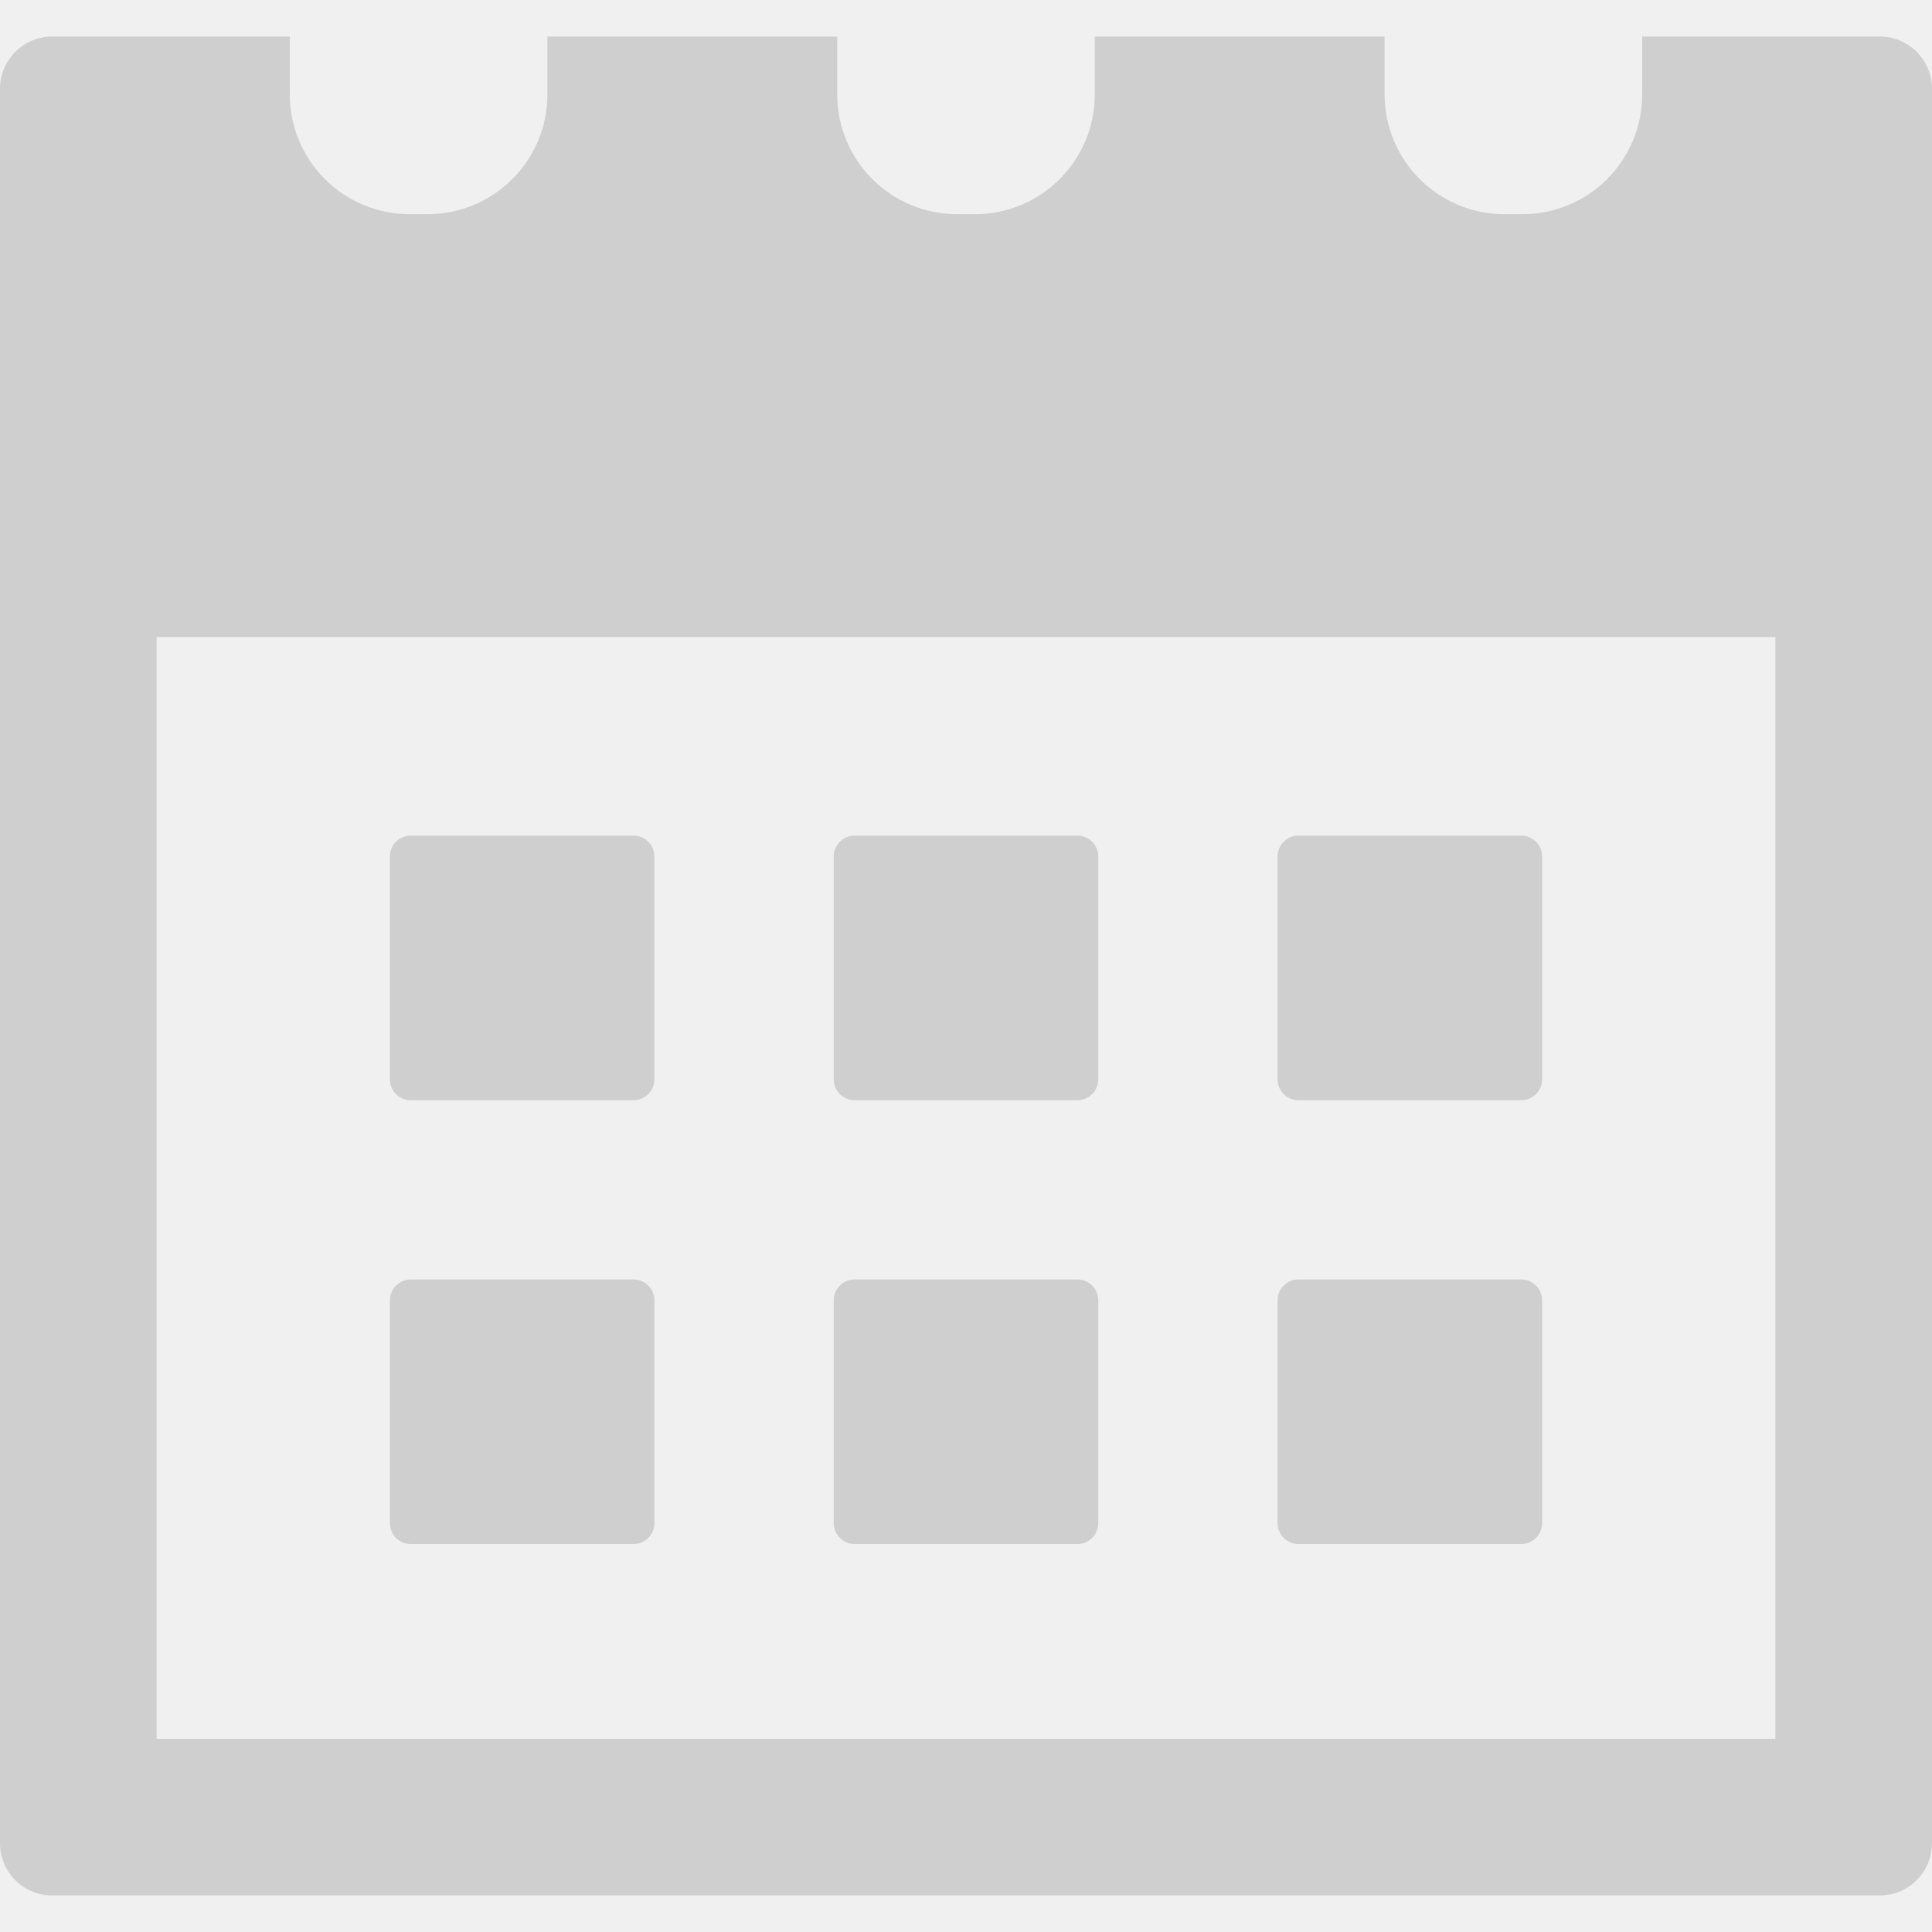
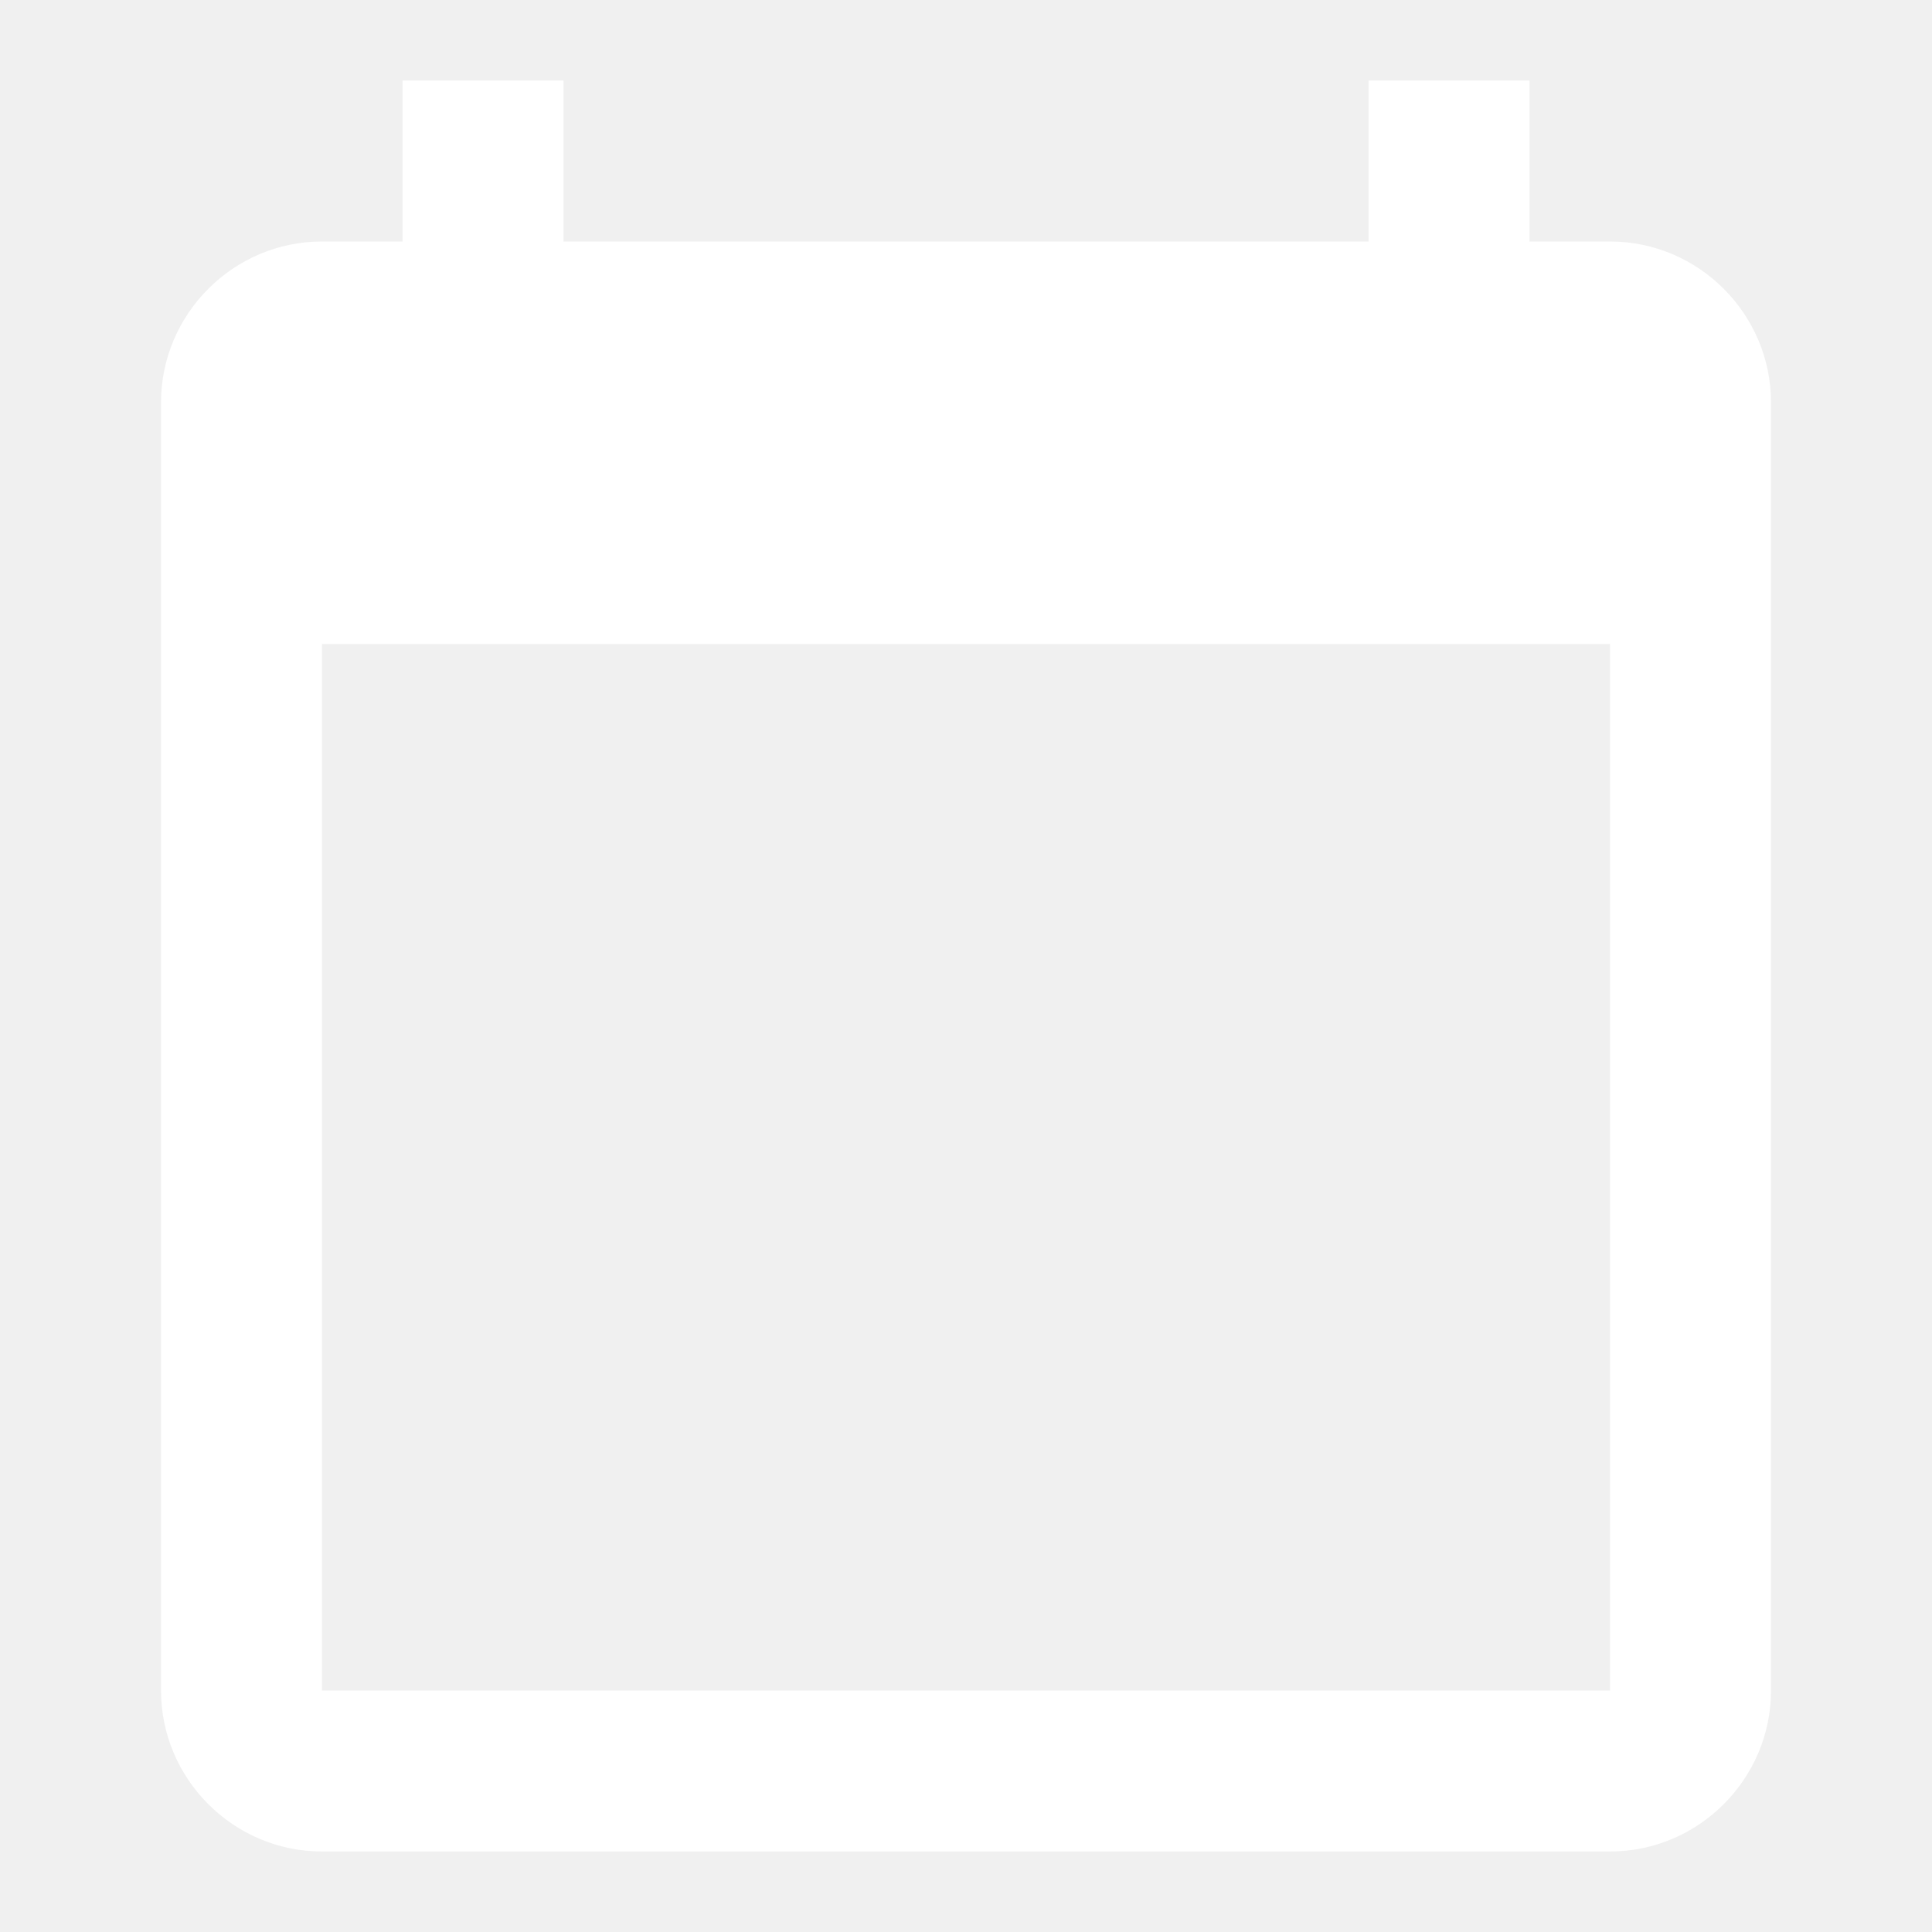
- <svg xmlns="http://www.w3.org/2000/svg" fill="#CFCFCF" height="800px" width="800px" version="1.1" id="Capa_1" viewBox="0 0 300 300" xml:space="preserve">
-   <g>
-     <g>
-       <path d="M63.784,170.838h34.595c1.792,0,3.241-1.452,3.241-3.244V133c0-1.792-1.449-3.244-3.241-3.244H63.784    c-1.792,0-3.242,1.452-3.242,3.244v34.594C60.542,169.386,61.992,170.838,63.784,170.838z" />
-     </g>
-     <g>
-       <path d="M132.7,170.838h34.601c1.785,0,3.241-1.452,3.241-3.244V133c0-1.792-1.456-3.244-3.241-3.244H132.7    c-1.787,0-3.242,1.452-3.242,3.244v34.594C129.458,169.386,130.913,170.838,132.7,170.838z" />
-     </g>
-     <g>
-       <path d="M201.621,170.838h34.595c1.792,0,3.241-1.452,3.241-3.244V133c0-1.792-1.449-3.244-3.241-3.244h-34.595    c-1.792,0-3.241,1.452-3.241,3.244v34.594C198.38,169.386,199.829,170.838,201.621,170.838z" />
-     </g>
-     <g>
-       <path d="M63.784,239.757h34.595c1.792,0,3.241-1.453,3.241-3.245v-34.593c0-1.792-1.449-3.245-3.241-3.245H63.784    c-1.792,0-3.242,1.453-3.242,3.245v34.593C60.542,238.304,61.992,239.757,63.784,239.757z" />
-     </g>
-     <g>
-       <path d="M132.7,239.757h34.601c1.785,0,3.241-1.453,3.241-3.245v-34.593c0-1.792-1.456-3.245-3.241-3.245H132.7    c-1.787,0-3.242,1.453-3.242,3.245v34.593C129.458,238.304,130.913,239.757,132.7,239.757z" />
-     </g>
-     <g>
-       <path d="M201.621,239.757h34.595c1.792,0,3.241-1.453,3.241-3.245v-34.593c0-1.792-1.449-3.245-3.241-3.245h-34.595    c-1.792,0-3.241,1.453-3.241,3.245v34.593C198.38,238.304,199.829,239.757,201.621,239.757z" />
-     </g>
-     <g>
-       <path d="M291.894,5.676H255v8.976c0,10.275-8.328,18.605-18.605,18.605h-2.79c-10.276,0-18.605-8.329-18.605-18.605V5.676h-45    v8.976c0,10.275-8.328,18.605-18.605,18.605h-2.79c-10.276,0-18.605-8.329-18.605-18.605V5.676H85v8.976    c0,10.275-8.328,18.605-18.605,18.605h-2.79C53.328,33.256,45,24.927,45,14.651V5.676H8.106C3.629,5.676,0,9.307,0,13.783v272.433    c0,4.478,3.629,8.108,8.106,8.108h283.787c4.478,0,8.106-3.631,8.106-8.108V13.783C300,9.307,296.371,5.676,291.894,5.676z     M275.674,270H24.326V98.918h251.348V270z" />
-     </g>
+ <svg xmlns="http://www.w3.org/2000/svg" width="70" height="70" viewBox="0 0 70 70" fill="none">
+   <g clip-path="url(#clip0_11_15)">
+     <path d="M58.334 8.75H55.417V2.917H49.584V8.75H20.417V2.917H14.584V8.75H11.667C8.459 8.75 5.834 11.375 5.834 14.583V61.25C5.834 64.458 8.459 67.083 11.667 67.083H58.334C61.542 67.083 64.167 64.458 64.167 61.25V14.583C64.167 11.375 61.542 8.75 58.334 8.75ZM58.334 61.25H11.667V23.333H58.334V61.25Z" fill="white" />
  </g>
+   <defs>
+     <clipPath id="clip0_11_15">
+       <rect width="70" height="70" fill="white" />
+     </clipPath>
+   </defs>
</svg>
